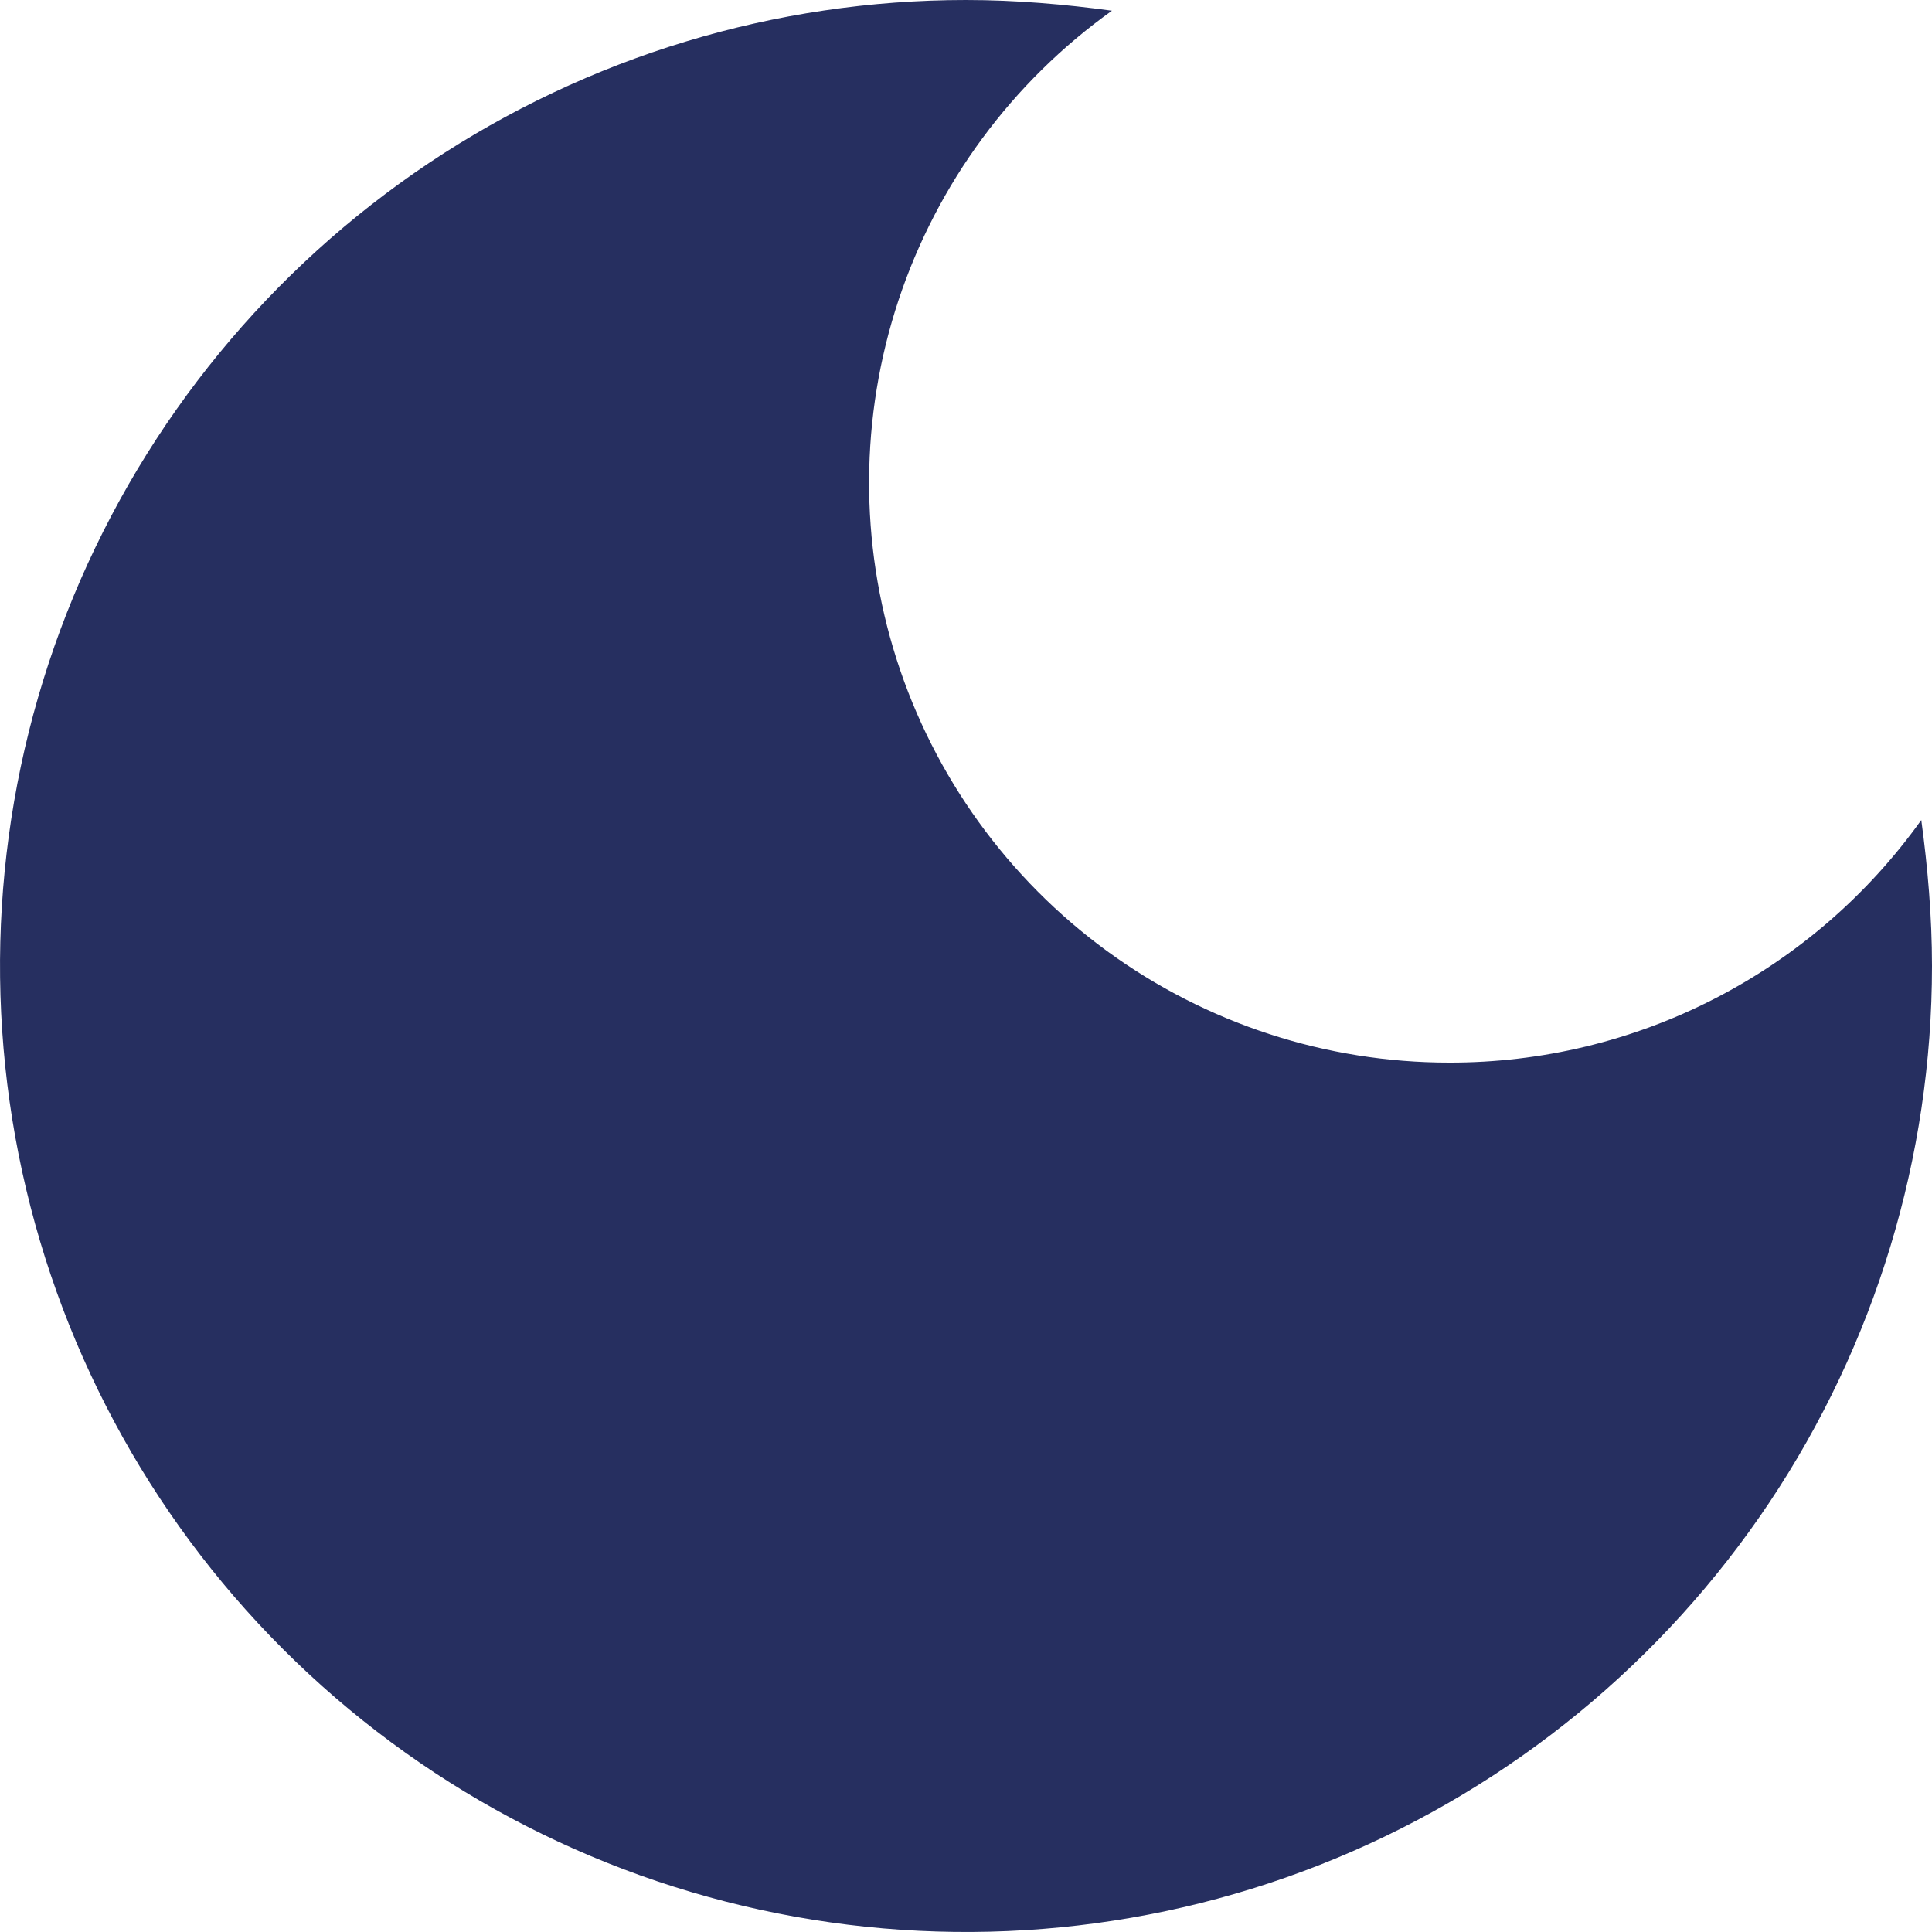
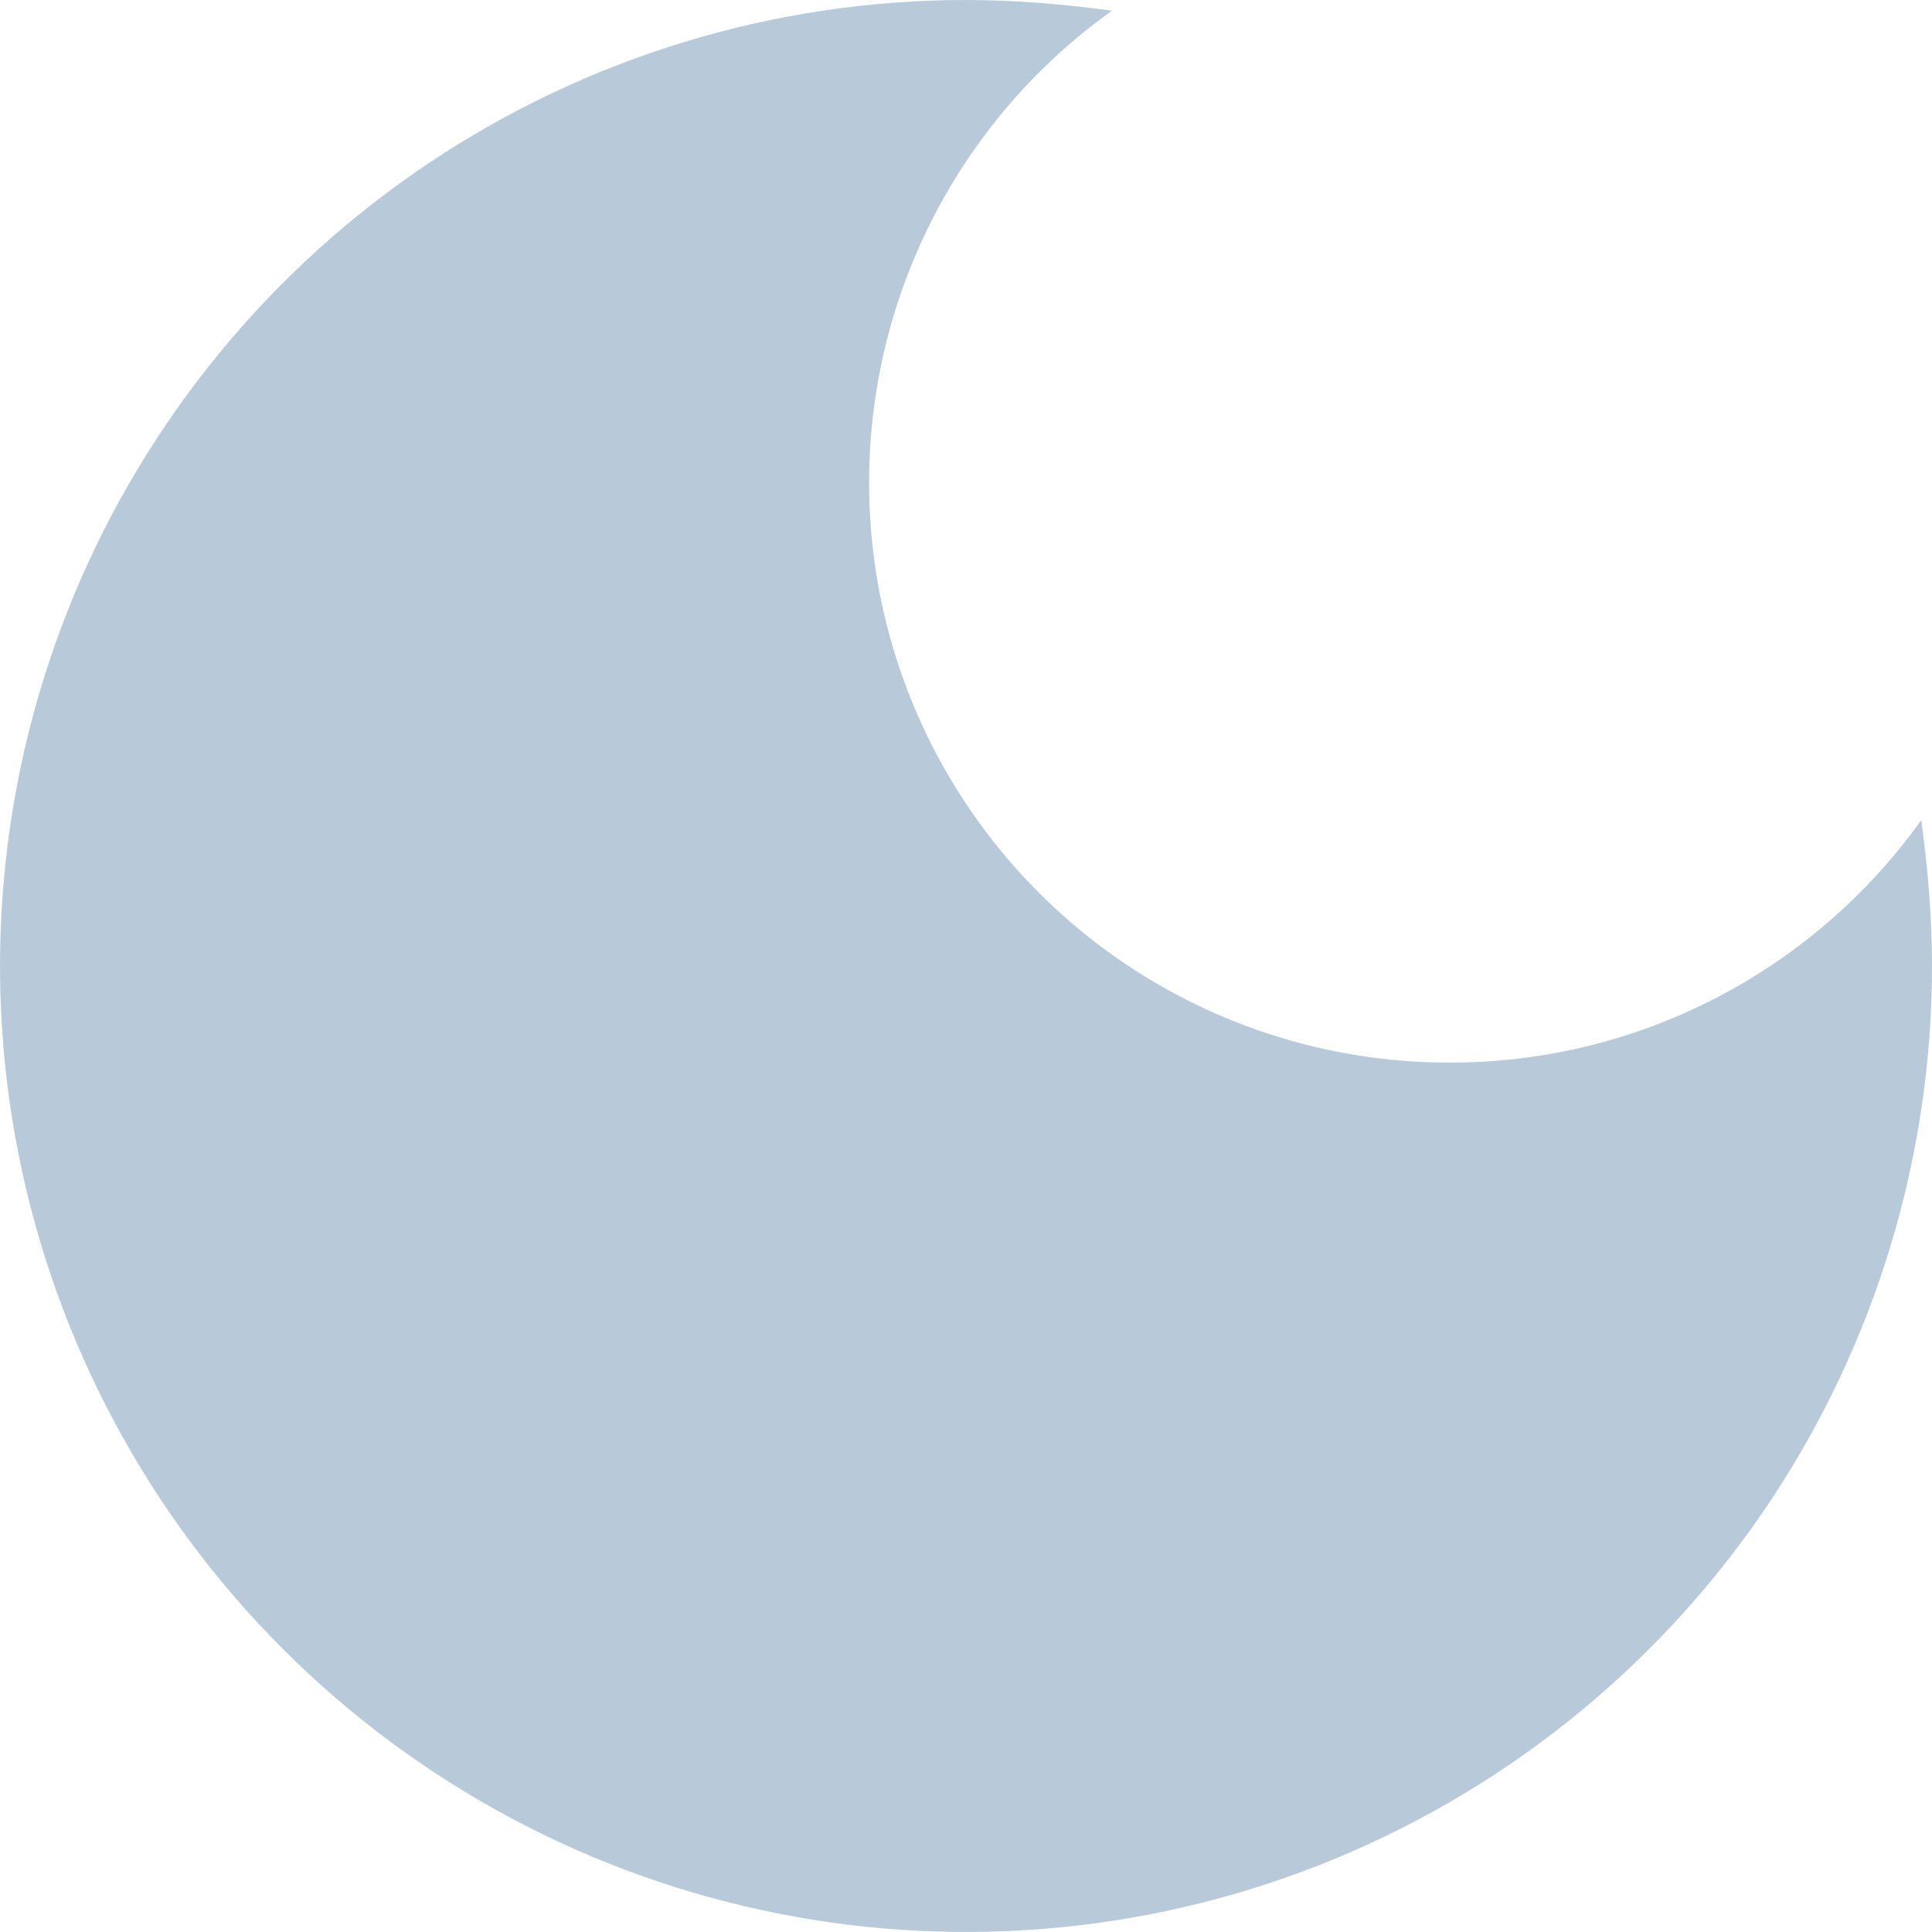
<svg xmlns="http://www.w3.org/2000/svg" width="24" height="24" viewBox="0 0 24 24" fill="none">
-   <path d="M12 0C9.627 0 7.307 0.704 5.333 2.022C3.36 3.341 1.822 5.215 0.913 7.408C0.005 9.601 -0.232 12.013 0.231 14.341C0.694 16.669 1.836 18.807 3.515 20.485C5.193 22.163 7.331 23.306 9.659 23.769C11.987 24.232 14.399 23.995 16.592 23.087C18.785 22.178 20.659 20.64 21.978 18.667C23.296 16.694 24 14.373 24 12C24 11.387 23.947 10.773 23.867 10.187C23.2 11.121 22.32 11.882 21.299 12.406C20.279 12.931 19.147 13.203 18 13.2C16.474 13.2 14.987 12.715 13.754 11.816C12.521 10.916 11.605 9.648 11.139 8.194C10.674 6.741 10.682 5.177 11.162 3.728C11.643 2.279 12.571 1.02 13.813 0.133C13.227 0.053 12.613 0 12 0Z" fill="#262F60" />
+   <path d="M12 0C9.627 0 7.307 0.704 5.333 2.022C3.36 3.341 1.822 5.215 0.913 7.408C0.005 9.601 -0.232 12.013 0.231 14.341C0.694 16.669 1.836 18.807 3.515 20.485C5.193 22.163 7.331 23.306 9.659 23.769C11.987 24.232 14.399 23.995 16.592 23.087C18.785 22.178 20.659 20.64 21.978 18.667C23.296 16.694 24 14.373 24 12C24 11.387 23.947 10.773 23.867 10.187C23.2 11.121 22.32 11.882 21.299 12.406C20.279 12.931 19.147 13.203 18 13.2C16.474 13.2 14.987 12.715 13.754 11.816C12.521 10.916 11.605 9.648 11.139 8.194C10.674 6.741 10.682 5.177 11.162 3.728C11.643 2.279 12.571 1.02 13.813 0.133C13.227 0.053 12.613 0 12 0Z" fill="#B8C9D9" />
</svg>
